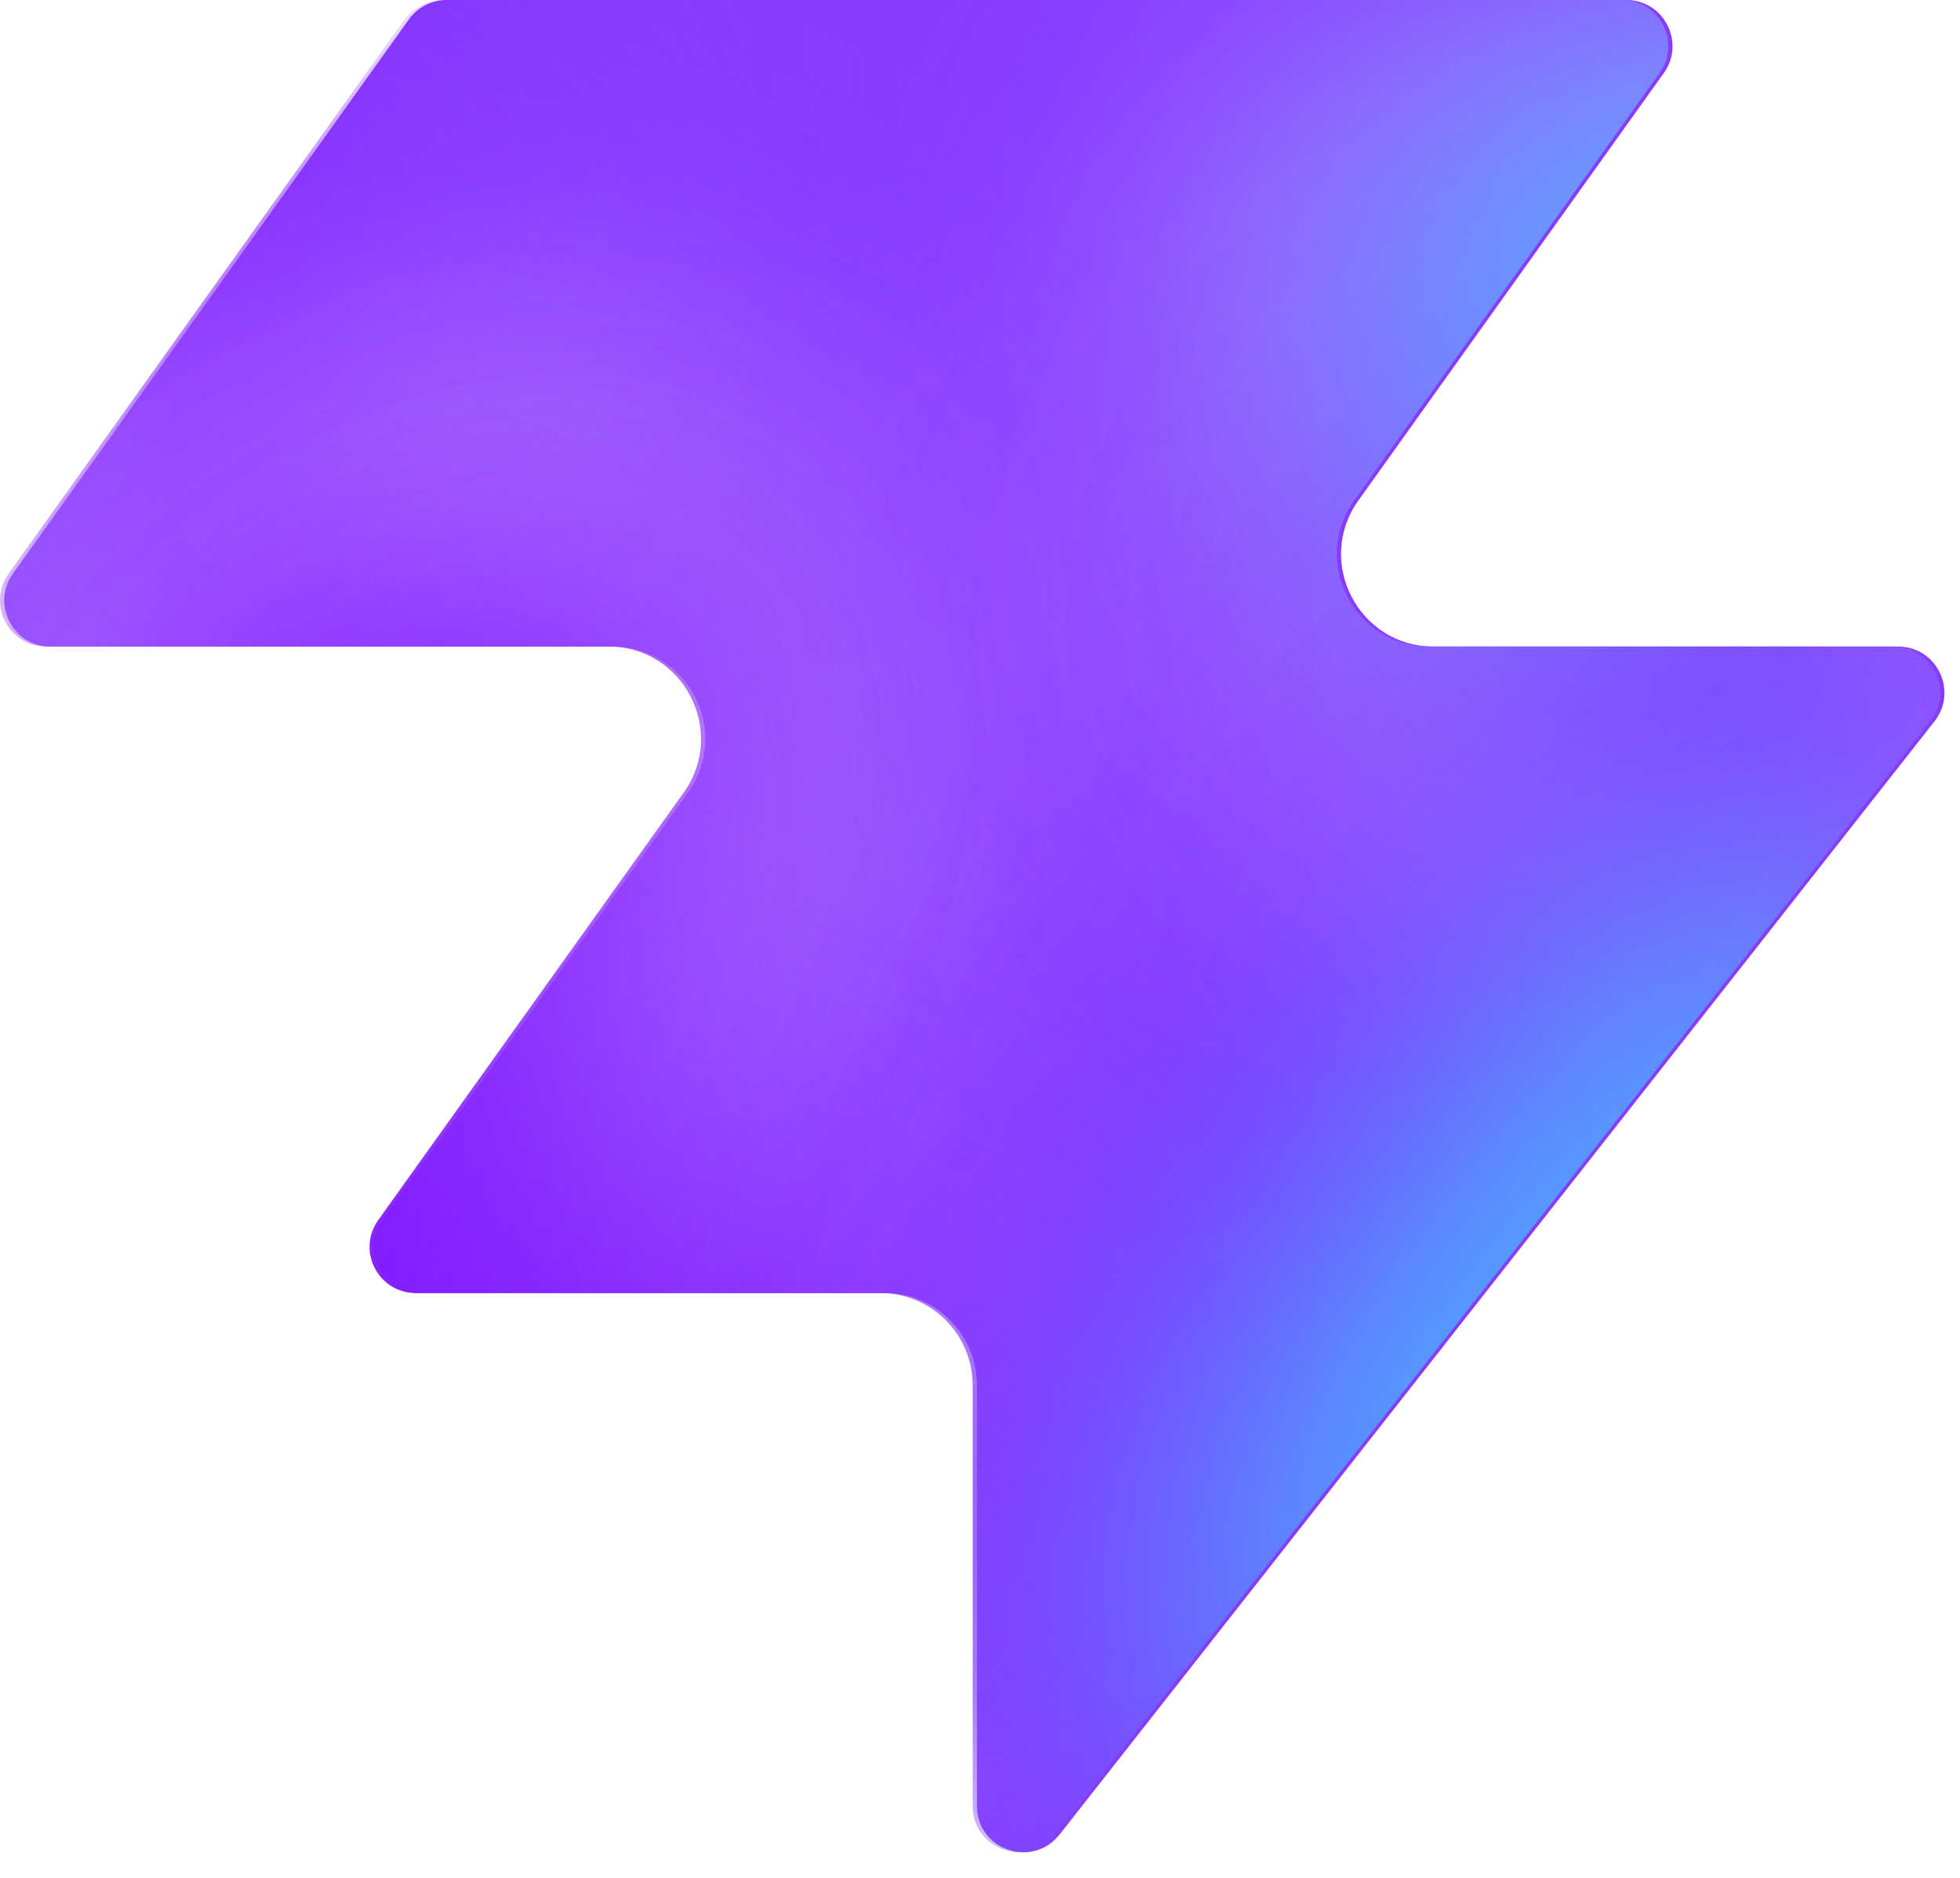
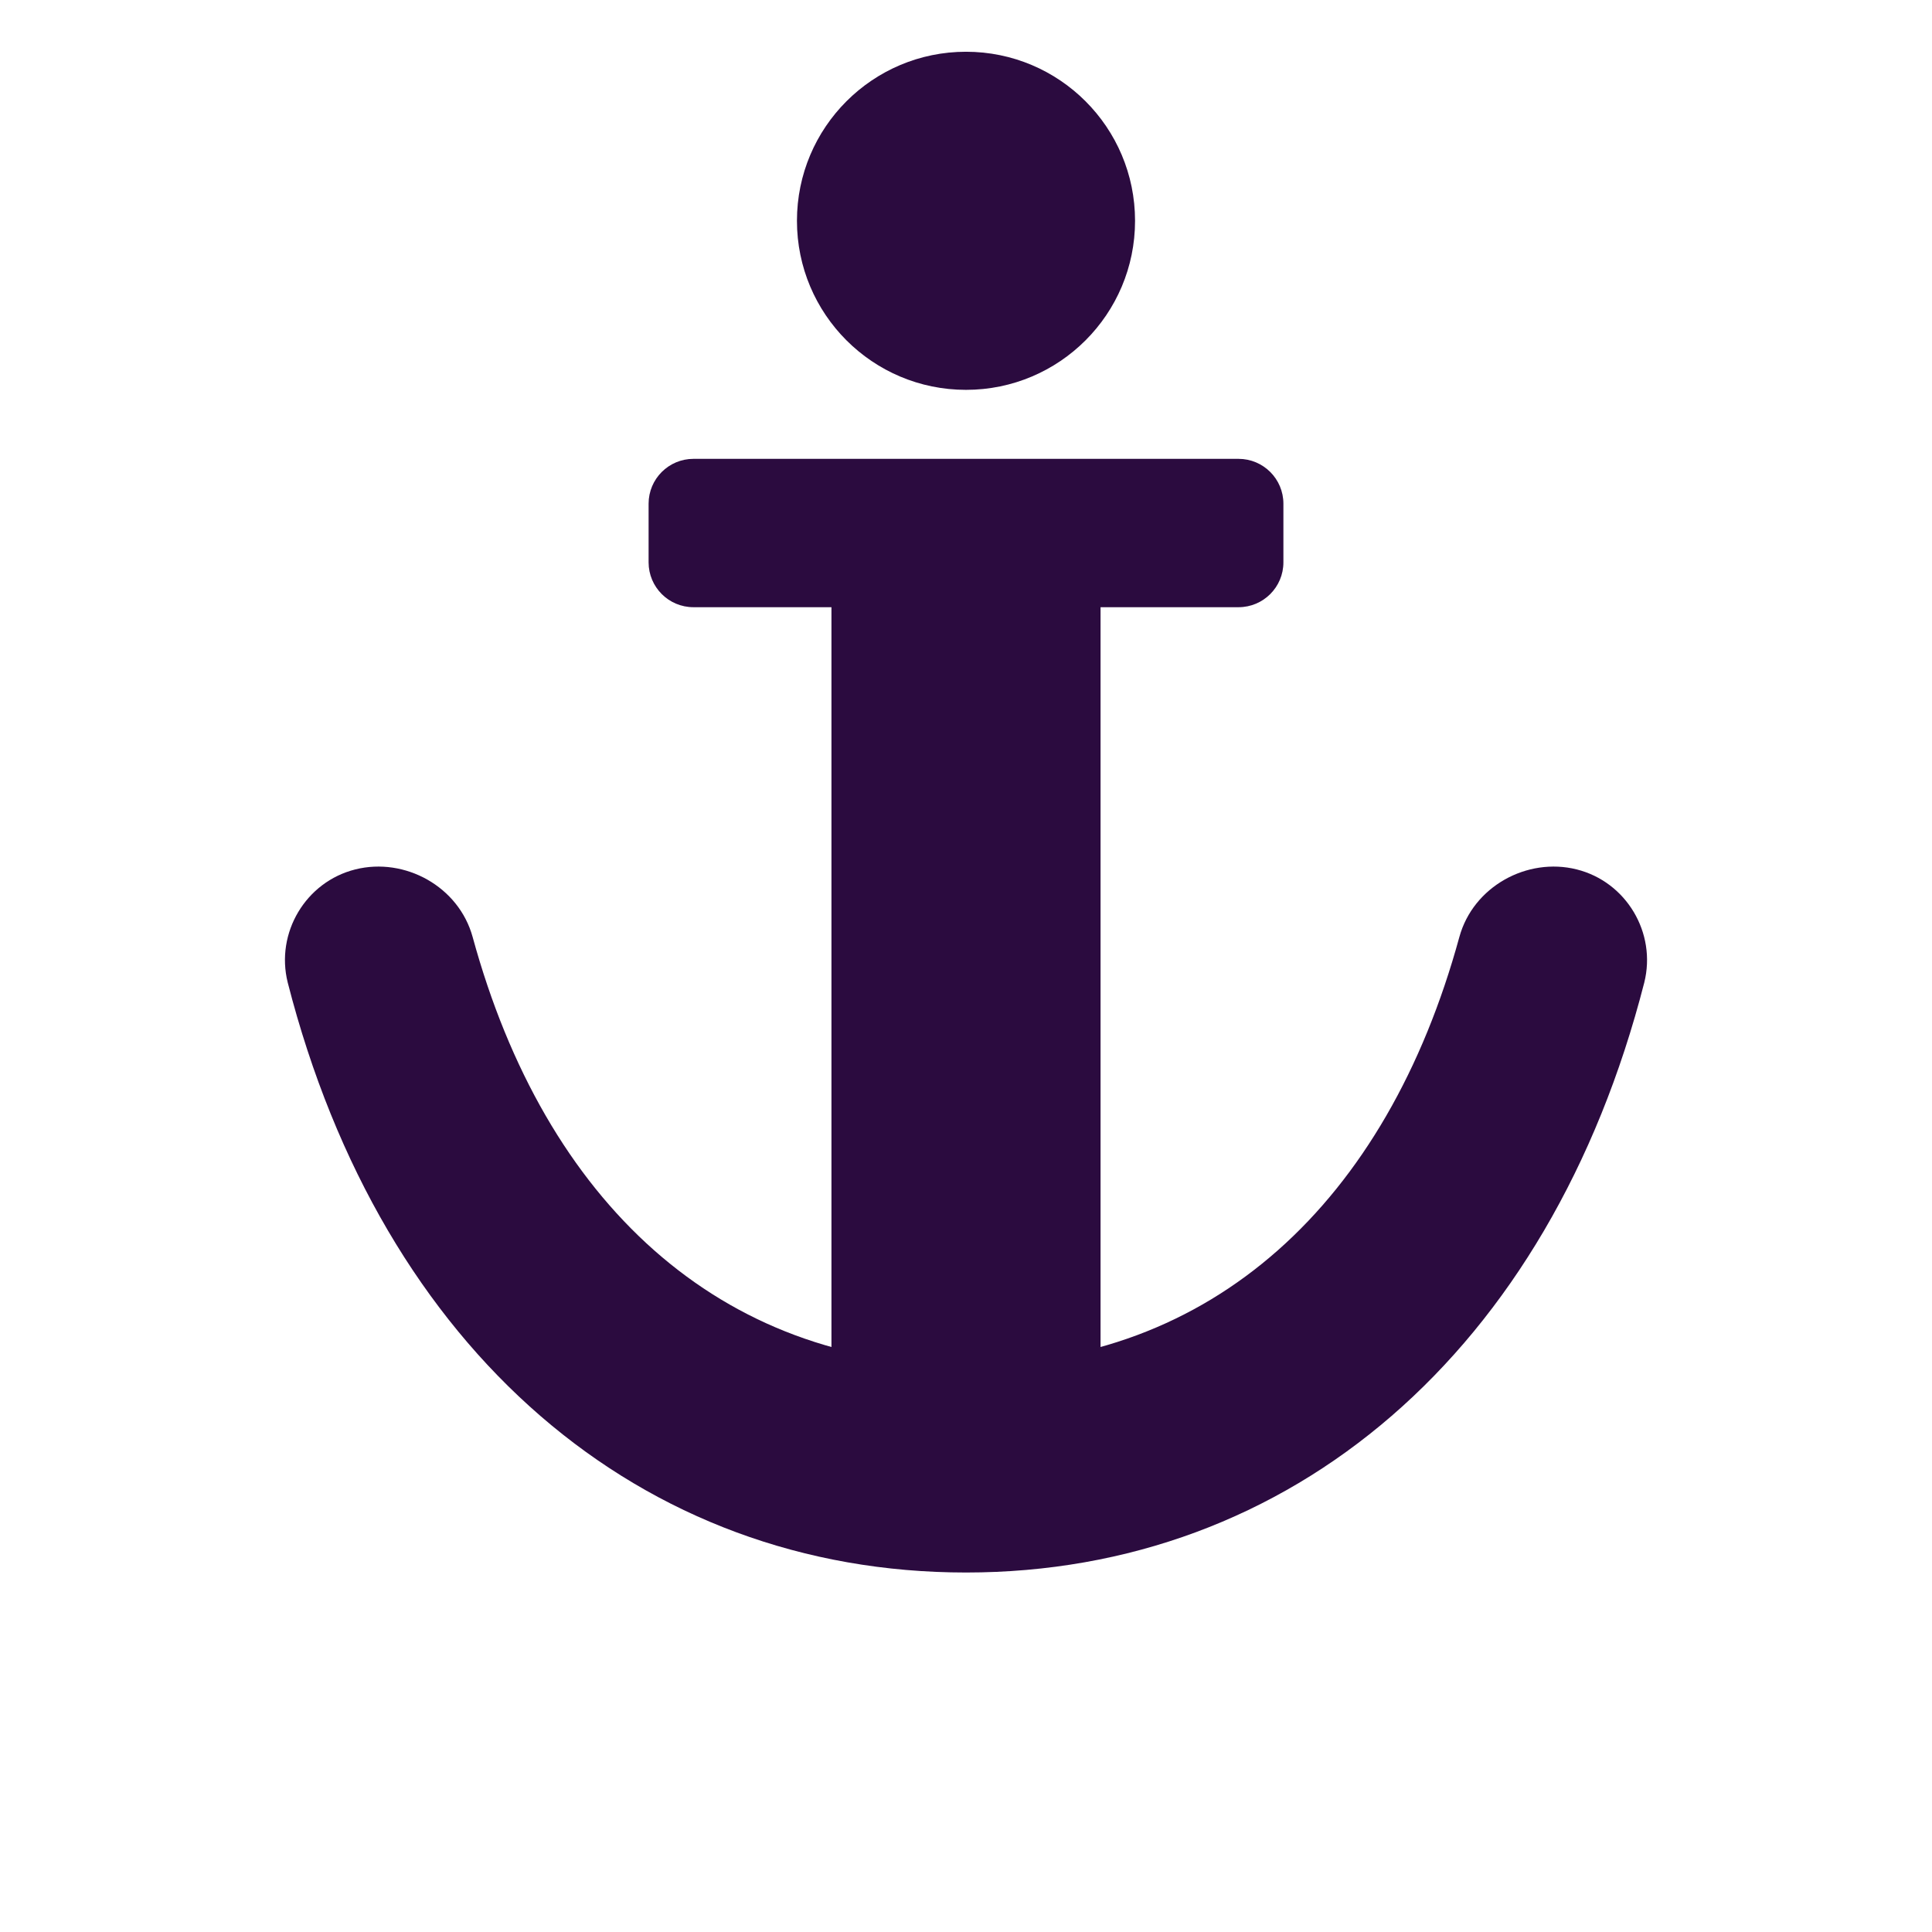
- <svg xmlns="http://www.w3.org/2000/svg" width="48" height="46" fill="none" viewBox="0 0 48 46">
-   <path fill="#863bff" d="M25.946 44.938c-.664.845-2.021.375-2.021-.698V33.937a2.26 2.26 0 0 0-2.262-2.262H10.287c-.92 0-1.456-1.04-.92-1.788l7.48-10.471c1.07-1.497 0-3.578-1.842-3.578H1.237c-.92 0-1.456-1.04-.92-1.788L10.013.474c.214-.297.556-.474.92-.474h28.894c.92 0 1.456 1.04.92 1.788l-7.48 10.471c-1.07 1.498 0 3.579 1.842 3.579h11.377c.943 0 1.473 1.088.89 1.83L25.947 44.94z" style="fill:#863bff;fill:color(display-p3 .525 .23 1);fill-opacity:1" />
-   <mask id="a" width="48" height="46" x="0" y="0" maskUnits="userSpaceOnUse" style="mask-type:alpha">
-     <path fill="#000" d="M25.842 44.938c-.664.844-2.021.375-2.021-.698V33.937a2.26 2.26 0 0 0-2.262-2.262H10.183c-.92 0-1.456-1.04-.92-1.788l7.48-10.471c1.07-1.498 0-3.579-1.842-3.579H1.133c-.92 0-1.456-1.04-.92-1.787L9.91.473c.214-.297.556-.474.92-.474h28.894c.92 0 1.456 1.04.92 1.788l-7.48 10.471c-1.07 1.498 0 3.578 1.842 3.578h11.377c.943 0 1.473 1.088.89 1.832L25.843 44.94z" style="fill:#000;fill-opacity:1" />
-   </mask>
-   <g mask="url(#a)">
-     <g filter="url(#b)">
-       <ellipse cx="5.508" cy="14.704" fill="#ede6ff" rx="5.508" ry="14.704" style="fill:#ede6ff;fill:color(display-p3 .927 .903 1);fill-opacity:1" transform="matrix(.00324 1 1 -.00324 -4.47 31.516)" />
-     </g>
-     <g filter="url(#c)">
-       <ellipse cx="10.399" cy="29.851" fill="#ede6ff" rx="10.399" ry="29.851" style="fill:#ede6ff;fill:color(display-p3 .927 .903 1);fill-opacity:1" transform="matrix(.00324 1 1 -.00324 -39.328 7.883)" />
-     </g>
-     <g filter="url(#d)">
-       <ellipse cx="5.508" cy="30.487" fill="#7e14ff" rx="5.508" ry="30.487" style="fill:#7e14ff;fill:color(display-p3 .492 .077 1);fill-opacity:1" transform="rotate(89.814 -25.913 -14.639)scale(1 -1)" />
-     </g>
-     <g filter="url(#e)">
-       <ellipse cx="5.508" cy="30.599" fill="#7e14ff" rx="5.508" ry="30.599" style="fill:#7e14ff;fill:color(display-p3 .492 .077 1);fill-opacity:1" transform="rotate(89.814 -32.644 -3.334)scale(1 -1)" />
-     </g>
-     <g filter="url(#f)">
-       <ellipse cx="5.508" cy="30.599" fill="#7e14ff" rx="5.508" ry="30.599" style="fill:#7e14ff;fill:color(display-p3 .492 .077 1);fill-opacity:1" transform="matrix(.00324 1 1 -.00324 -34.34 30.47)" />
-     </g>
-     <g filter="url(#g)">
-       <ellipse cx="14.072" cy="22.078" fill="#ede6ff" rx="14.072" ry="22.078" style="fill:#ede6ff;fill:color(display-p3 .927 .903 1);fill-opacity:1" transform="rotate(93.35 24.506 48.493)scale(-1 1)" />
-     </g>
-     <g filter="url(#h)">
-       <ellipse cx="3.47" cy="21.501" fill="#7e14ff" rx="3.47" ry="21.501" style="fill:#7e14ff;fill:color(display-p3 .492 .077 1);fill-opacity:1" transform="rotate(89.009 28.708 47.59)scale(-1 1)" />
-     </g>
-     <g filter="url(#i)">
-       <ellipse cx="3.47" cy="21.501" fill="#7e14ff" rx="3.47" ry="21.501" style="fill:#7e14ff;fill:color(display-p3 .492 .077 1);fill-opacity:1" transform="rotate(89.009 28.708 47.59)scale(-1 1)" />
-     </g>
-     <g filter="url(#j)">
-       <ellipse cx=".387" cy="8.972" fill="#7e14ff" rx="4.407" ry="29.108" style="fill:#7e14ff;fill:color(display-p3 .492 .077 1);fill-opacity:1" transform="rotate(39.51 .387 8.972)" />
-     </g>
-     <g filter="url(#k)">
-       <ellipse cx="47.523" cy="-6.092" fill="#7e14ff" rx="4.407" ry="29.108" style="fill:#7e14ff;fill:color(display-p3 .492 .077 1);fill-opacity:1" transform="rotate(37.892 47.523 -6.092)" />
-     </g>
-     <g filter="url(#l)">
-       <ellipse cx="41.412" cy="6.333" fill="#47bfff" rx="5.971" ry="9.665" style="fill:#47bfff;fill:color(display-p3 .28 .748 1);fill-opacity:1" transform="rotate(37.892 41.412 6.333)" />
-     </g>
-     <g filter="url(#m)">
-       <ellipse cx="-1.879" cy="38.332" fill="#7e14ff" rx="4.407" ry="29.108" style="fill:#7e14ff;fill:color(display-p3 .492 .077 1);fill-opacity:1" transform="rotate(37.892 -1.88 38.332)" />
-     </g>
-     <g filter="url(#n)">
-       <ellipse cx="-1.879" cy="38.332" fill="#7e14ff" rx="4.407" ry="29.108" style="fill:#7e14ff;fill:color(display-p3 .492 .077 1);fill-opacity:1" transform="rotate(37.892 -1.88 38.332)" />
-     </g>
-     <g filter="url(#o)">
-       <ellipse cx="35.651" cy="29.907" fill="#7e14ff" rx="4.407" ry="29.108" style="fill:#7e14ff;fill:color(display-p3 .492 .077 1);fill-opacity:1" transform="rotate(37.892 35.651 29.907)" />
-     </g>
-     <g filter="url(#p)">
-       <ellipse cx="38.418" cy="32.4" fill="#47bfff" rx="5.971" ry="15.297" style="fill:#47bfff;fill:color(display-p3 .28 .748 1);fill-opacity:1" transform="rotate(37.892 38.418 32.4)" />
-     </g>
+ <svg xmlns="http://www.w3.org/2000/svg" viewBox="0 0 28 28" role="img" aria-label="Ankora anchor icon">
+   <g fill="#2B0B3F">
+     <circle cx="14" cy="3.2" r="2.45" />
+     <rect x="12.05" y="7.4" width="3.9" height="14.6" rx="0.65" />
+     <rect x="9.4" y="6.65" width="9.2" height="2.15" rx="0.65" />
+     <path d="M5.15 12.6c.72-.18 1.5.25 1.7.98 1.05 3.84 3.58 6.2 7.15 6.2s6.1-2.36 7.15-6.2c.2-.73.98-1.16 1.7-.98.72.18 1.16.92.98 1.64-1.37 5.35-5.12 8.55-9.83 8.55S5.54 19.59 4.17 14.24c-.18-.72.26-1.46.98-1.64z" />
  </g>
-   <defs>
-     <filter id="b" width="60.045" height="41.654" x="-19.77" y="16.149" color-interpolation-filters="sRGB" filterUnits="userSpaceOnUse">
-       <feFlood flood-opacity="0" result="BackgroundImageFix" />
-       <feBlend in="SourceGraphic" in2="BackgroundImageFix" result="shape" />
-       <feGaussianBlur result="effect1_foregroundBlur_2002_17158" stdDeviation="7.659" />
-     </filter>
-     <filter id="c" width="90.34" height="51.437" x="-54.613" y="-7.533" color-interpolation-filters="sRGB" filterUnits="userSpaceOnUse">
-       <feFlood flood-opacity="0" result="BackgroundImageFix" />
-       <feBlend in="SourceGraphic" in2="BackgroundImageFix" result="shape" />
-       <feGaussianBlur result="effect1_foregroundBlur_2002_17158" stdDeviation="7.659" />
-     </filter>
-     <filter id="d" width="79.355" height="29.4" x="-49.64" y="2.03" color-interpolation-filters="sRGB" filterUnits="userSpaceOnUse">
-       <feFlood flood-opacity="0" result="BackgroundImageFix" />
-       <feBlend in="SourceGraphic" in2="BackgroundImageFix" result="shape" />
-       <feGaussianBlur result="effect1_foregroundBlur_2002_17158" stdDeviation="4.596" />
-     </filter>
-     <filter id="e" width="79.579" height="29.4" x="-45.045" y="20.029" color-interpolation-filters="sRGB" filterUnits="userSpaceOnUse">
-       <feFlood flood-opacity="0" result="BackgroundImageFix" />
-       <feBlend in="SourceGraphic" in2="BackgroundImageFix" result="shape" />
-       <feGaussianBlur result="effect1_foregroundBlur_2002_17158" stdDeviation="4.596" />
-     </filter>
-     <filter id="f" width="79.579" height="29.4" x="-43.513" y="21.178" color-interpolation-filters="sRGB" filterUnits="userSpaceOnUse">
-       <feFlood flood-opacity="0" result="BackgroundImageFix" />
-       <feBlend in="SourceGraphic" in2="BackgroundImageFix" result="shape" />
-       <feGaussianBlur result="effect1_foregroundBlur_2002_17158" stdDeviation="4.596" />
-     </filter>
-     <filter id="g" width="74.749" height="58.852" x="15.756" y="-17.901" color-interpolation-filters="sRGB" filterUnits="userSpaceOnUse">
-       <feFlood flood-opacity="0" result="BackgroundImageFix" />
-       <feBlend in="SourceGraphic" in2="BackgroundImageFix" result="shape" />
-       <feGaussianBlur result="effect1_foregroundBlur_2002_17158" stdDeviation="7.659" />
-     </filter>
-     <filter id="h" width="61.377" height="25.362" x="23.548" y="2.284" color-interpolation-filters="sRGB" filterUnits="userSpaceOnUse">
-       <feFlood flood-opacity="0" result="BackgroundImageFix" />
-       <feBlend in="SourceGraphic" in2="BackgroundImageFix" result="shape" />
-       <feGaussianBlur result="effect1_foregroundBlur_2002_17158" stdDeviation="4.596" />
-     </filter>
-     <filter id="i" width="61.377" height="25.362" x="23.548" y="2.284" color-interpolation-filters="sRGB" filterUnits="userSpaceOnUse">
-       <feFlood flood-opacity="0" result="BackgroundImageFix" />
-       <feBlend in="SourceGraphic" in2="BackgroundImageFix" result="shape" />
-       <feGaussianBlur result="effect1_foregroundBlur_2002_17158" stdDeviation="4.596" />
-     </filter>
-     <filter id="j" width="56.045" height="63.649" x="-27.636" y="-22.853" color-interpolation-filters="sRGB" filterUnits="userSpaceOnUse">
-       <feFlood flood-opacity="0" result="BackgroundImageFix" />
-       <feBlend in="SourceGraphic" in2="BackgroundImageFix" result="shape" />
-       <feGaussianBlur result="effect1_foregroundBlur_2002_17158" stdDeviation="4.596" />
-     </filter>
-     <filter id="k" width="54.814" height="64.646" x="20.116" y="-38.415" color-interpolation-filters="sRGB" filterUnits="userSpaceOnUse">
-       <feFlood flood-opacity="0" result="BackgroundImageFix" />
-       <feBlend in="SourceGraphic" in2="BackgroundImageFix" result="shape" />
-       <feGaussianBlur result="effect1_foregroundBlur_2002_17158" stdDeviation="4.596" />
-     </filter>
-     <filter id="l" width="33.541" height="35.313" x="24.641" y="-11.323" color-interpolation-filters="sRGB" filterUnits="userSpaceOnUse">
-       <feFlood flood-opacity="0" result="BackgroundImageFix" />
-       <feBlend in="SourceGraphic" in2="BackgroundImageFix" result="shape" />
-       <feGaussianBlur result="effect1_foregroundBlur_2002_17158" stdDeviation="4.596" />
-     </filter>
-     <filter id="m" width="54.814" height="64.646" x="-29.286" y="6.009" color-interpolation-filters="sRGB" filterUnits="userSpaceOnUse">
-       <feFlood flood-opacity="0" result="BackgroundImageFix" />
-       <feBlend in="SourceGraphic" in2="BackgroundImageFix" result="shape" />
-       <feGaussianBlur result="effect1_foregroundBlur_2002_17158" stdDeviation="4.596" />
-     </filter>
-     <filter id="n" width="54.814" height="64.646" x="-29.286" y="6.009" color-interpolation-filters="sRGB" filterUnits="userSpaceOnUse">
-       <feFlood flood-opacity="0" result="BackgroundImageFix" />
-       <feBlend in="SourceGraphic" in2="BackgroundImageFix" result="shape" />
-       <feGaussianBlur result="effect1_foregroundBlur_2002_17158" stdDeviation="4.596" />
-     </filter>
-     <filter id="o" width="54.814" height="64.646" x="8.244" y="-2.416" color-interpolation-filters="sRGB" filterUnits="userSpaceOnUse">
-       <feFlood flood-opacity="0" result="BackgroundImageFix" />
-       <feBlend in="SourceGraphic" in2="BackgroundImageFix" result="shape" />
-       <feGaussianBlur result="effect1_foregroundBlur_2002_17158" stdDeviation="4.596" />
-     </filter>
-     <filter id="p" width="39.409" height="43.623" x="18.713" y="10.588" color-interpolation-filters="sRGB" filterUnits="userSpaceOnUse">
-       <feFlood flood-opacity="0" result="BackgroundImageFix" />
-       <feBlend in="SourceGraphic" in2="BackgroundImageFix" result="shape" />
-       <feGaussianBlur result="effect1_foregroundBlur_2002_17158" stdDeviation="4.596" />
-     </filter>
-   </defs>
</svg>
